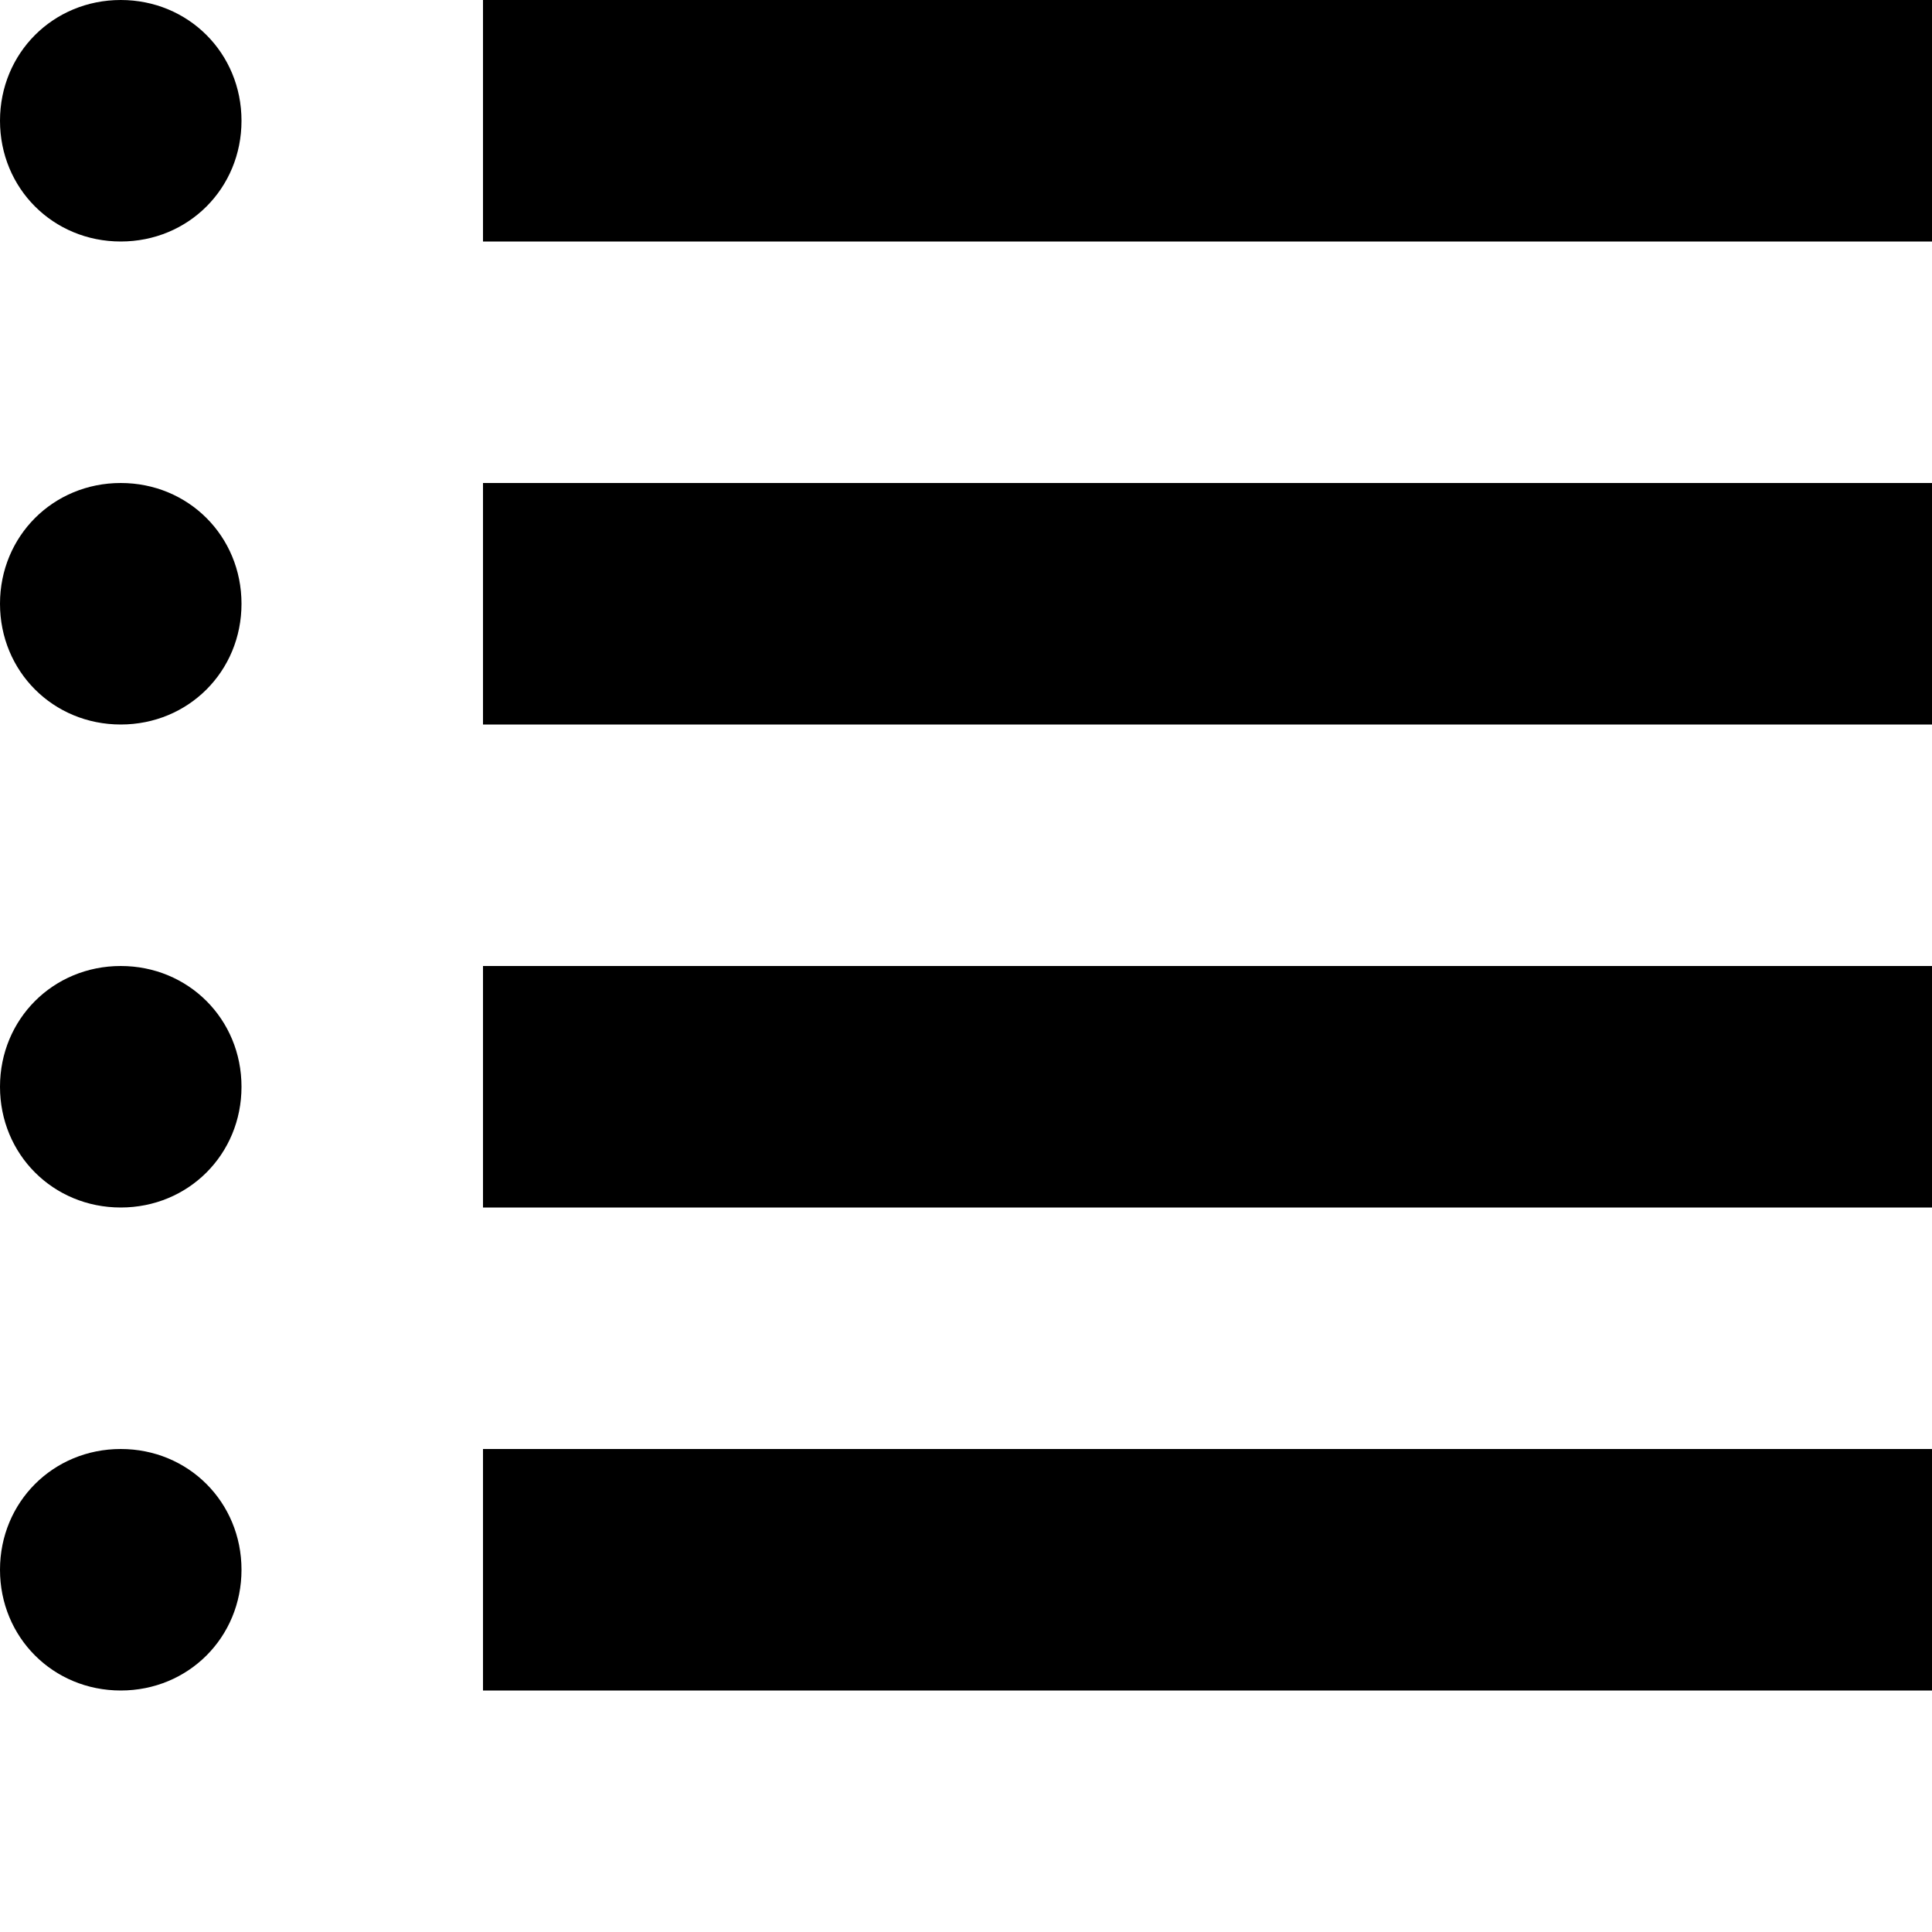
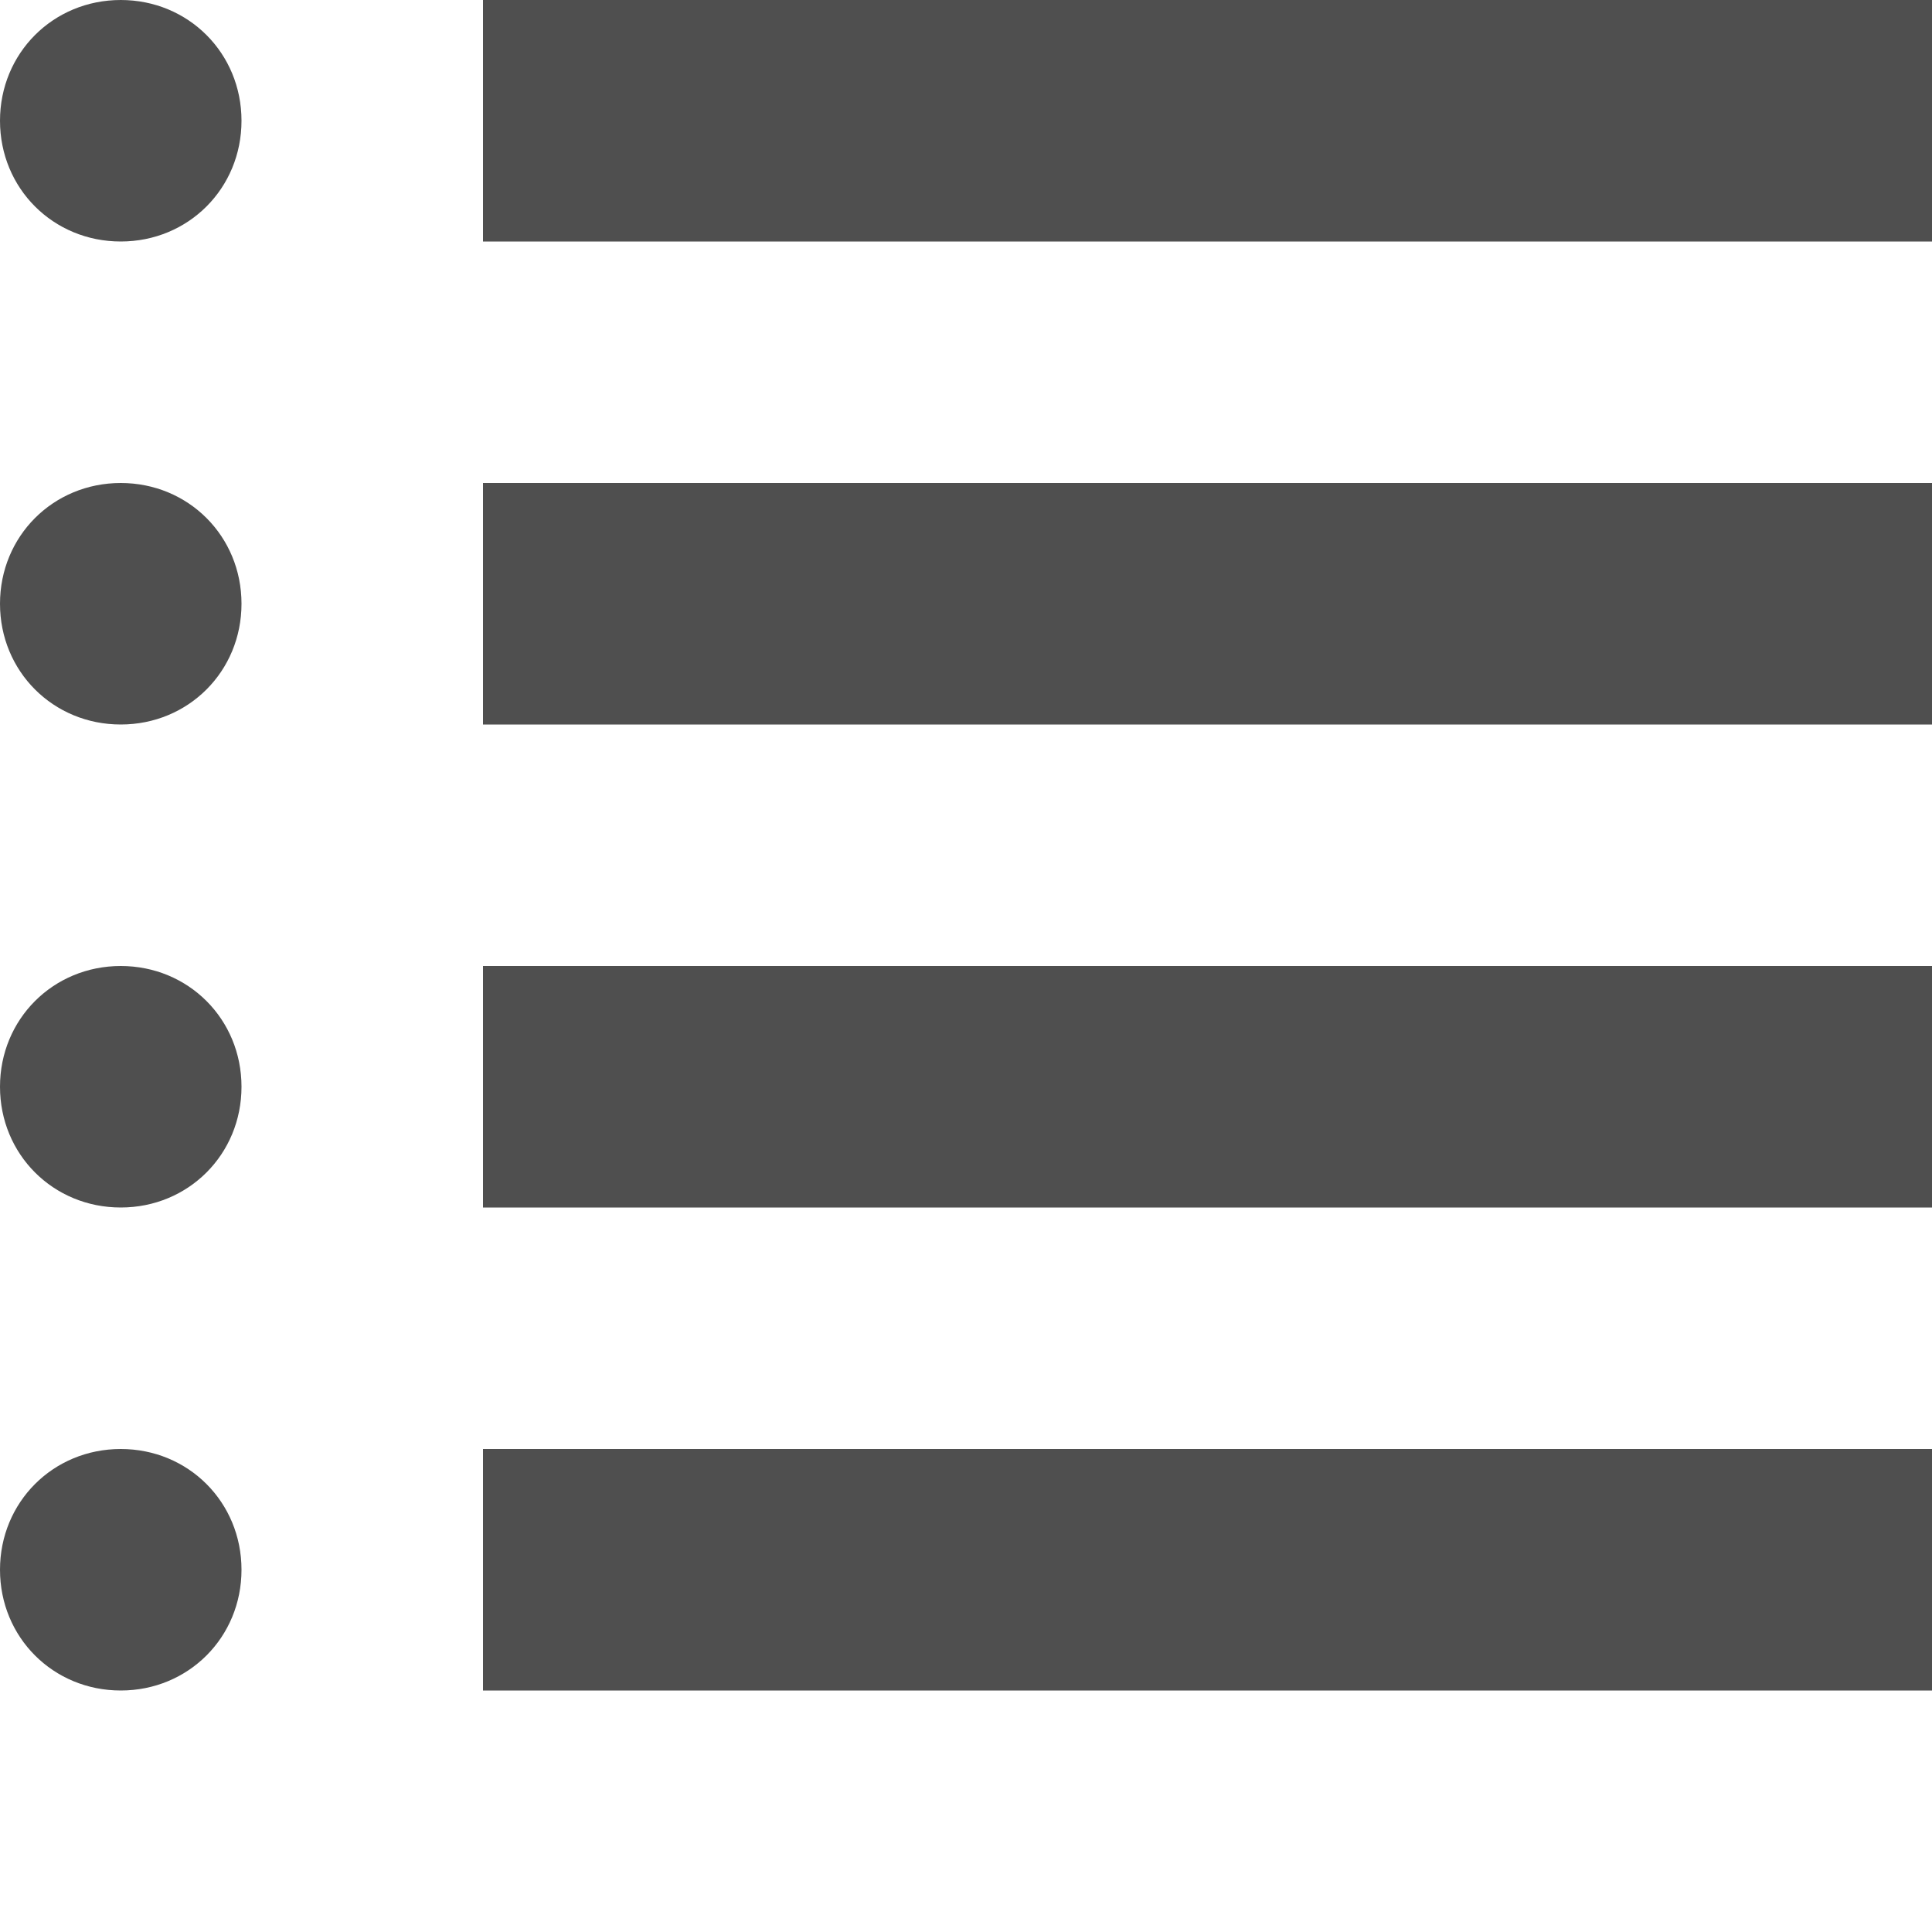
- <svg xmlns="http://www.w3.org/2000/svg" width="8" height="8" viewBox="0 0 8 8">
-   <path d="M.5 0c-.28 0-.5.22-.5.5s.22.5.5.5.5-.22.5-.5-.22-.5-.5-.5zm1.5 0v1h6v-1h-6zm-1.5 2c-.28 0-.5.22-.5.5s.22.5.5.5.5-.22.5-.5-.22-.5-.5-.5zm1.5 0v1h6v-1h-6zm-1.5 2c-.28 0-.5.22-.5.5s.22.5.5.5.5-.22.5-.5-.22-.5-.5-.5zm1.5 0v1h6v-1h-6zm-1.5 2c-.28 0-.5.22-.5.5s.22.5.5.5.5-.22.5-.5-.22-.5-.5-.5zm1.5 0v1h6v-1h-6z" />
+ <svg xmlns="http://www.w3.org/2000/svg" width="8" height="8" viewBox="0 0 8 8" id="svg2" version="1.1">
+   <defs id="defs8" />
+   <path d="M.5 0c-.28 0-.5.22-.5.5s.22.5.5.5.5-.22.5-.5-.22-.5-.5-.5zm1.5 0v1h6v-1h-6zm-1.5 2c-.28 0-.5.22-.5.5s.22.5.5.5.5-.22.5-.5-.22-.5-.5-.5zm1.5 0v1h6v-1h-6zm-1.5 2c-.28 0-.5.22-.5.5s.22.5.5.5.5-.22.5-.5-.22-.5-.5-.5zm1.5 0v1h6v-1h-6zm-1.5 2c-.28 0-.5.22-.5.5s.22.5.5.5.5-.22.5-.5-.22-.5-.5-.5zm1.5 0v1h6v-1h-6z" id="path4" style="fill:#4f4f4f;fill-opacity:1" />
</svg>
